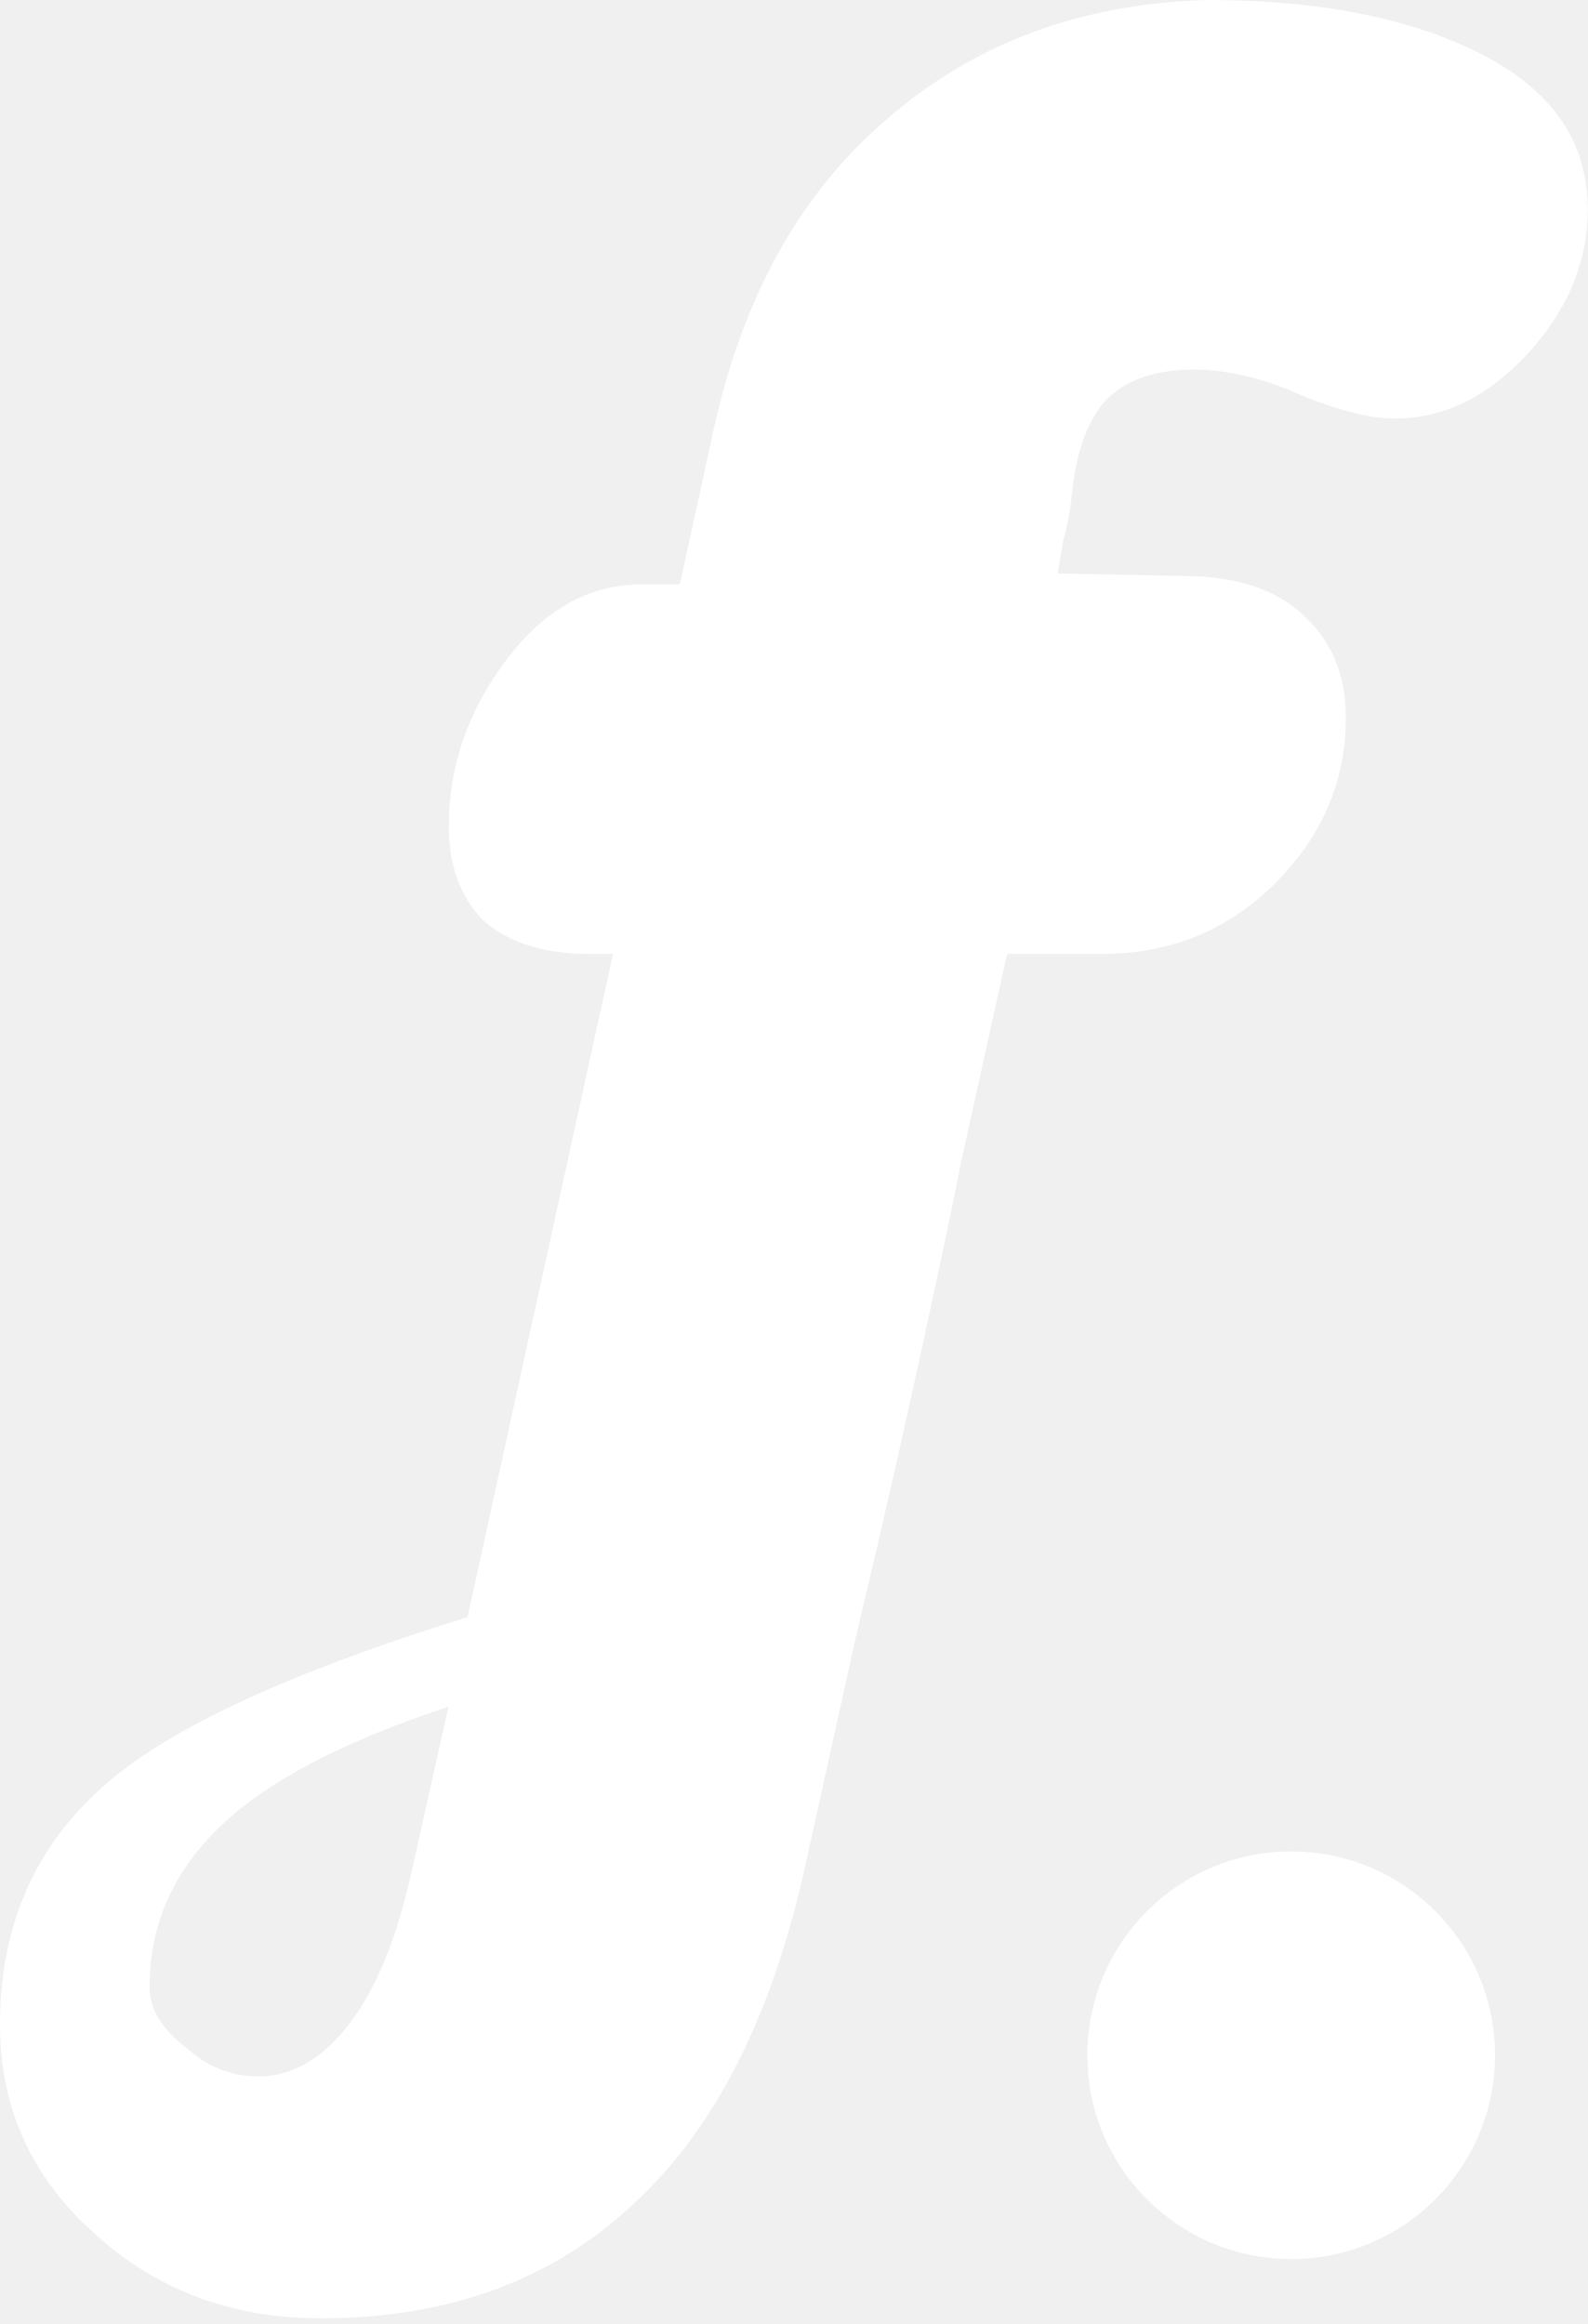
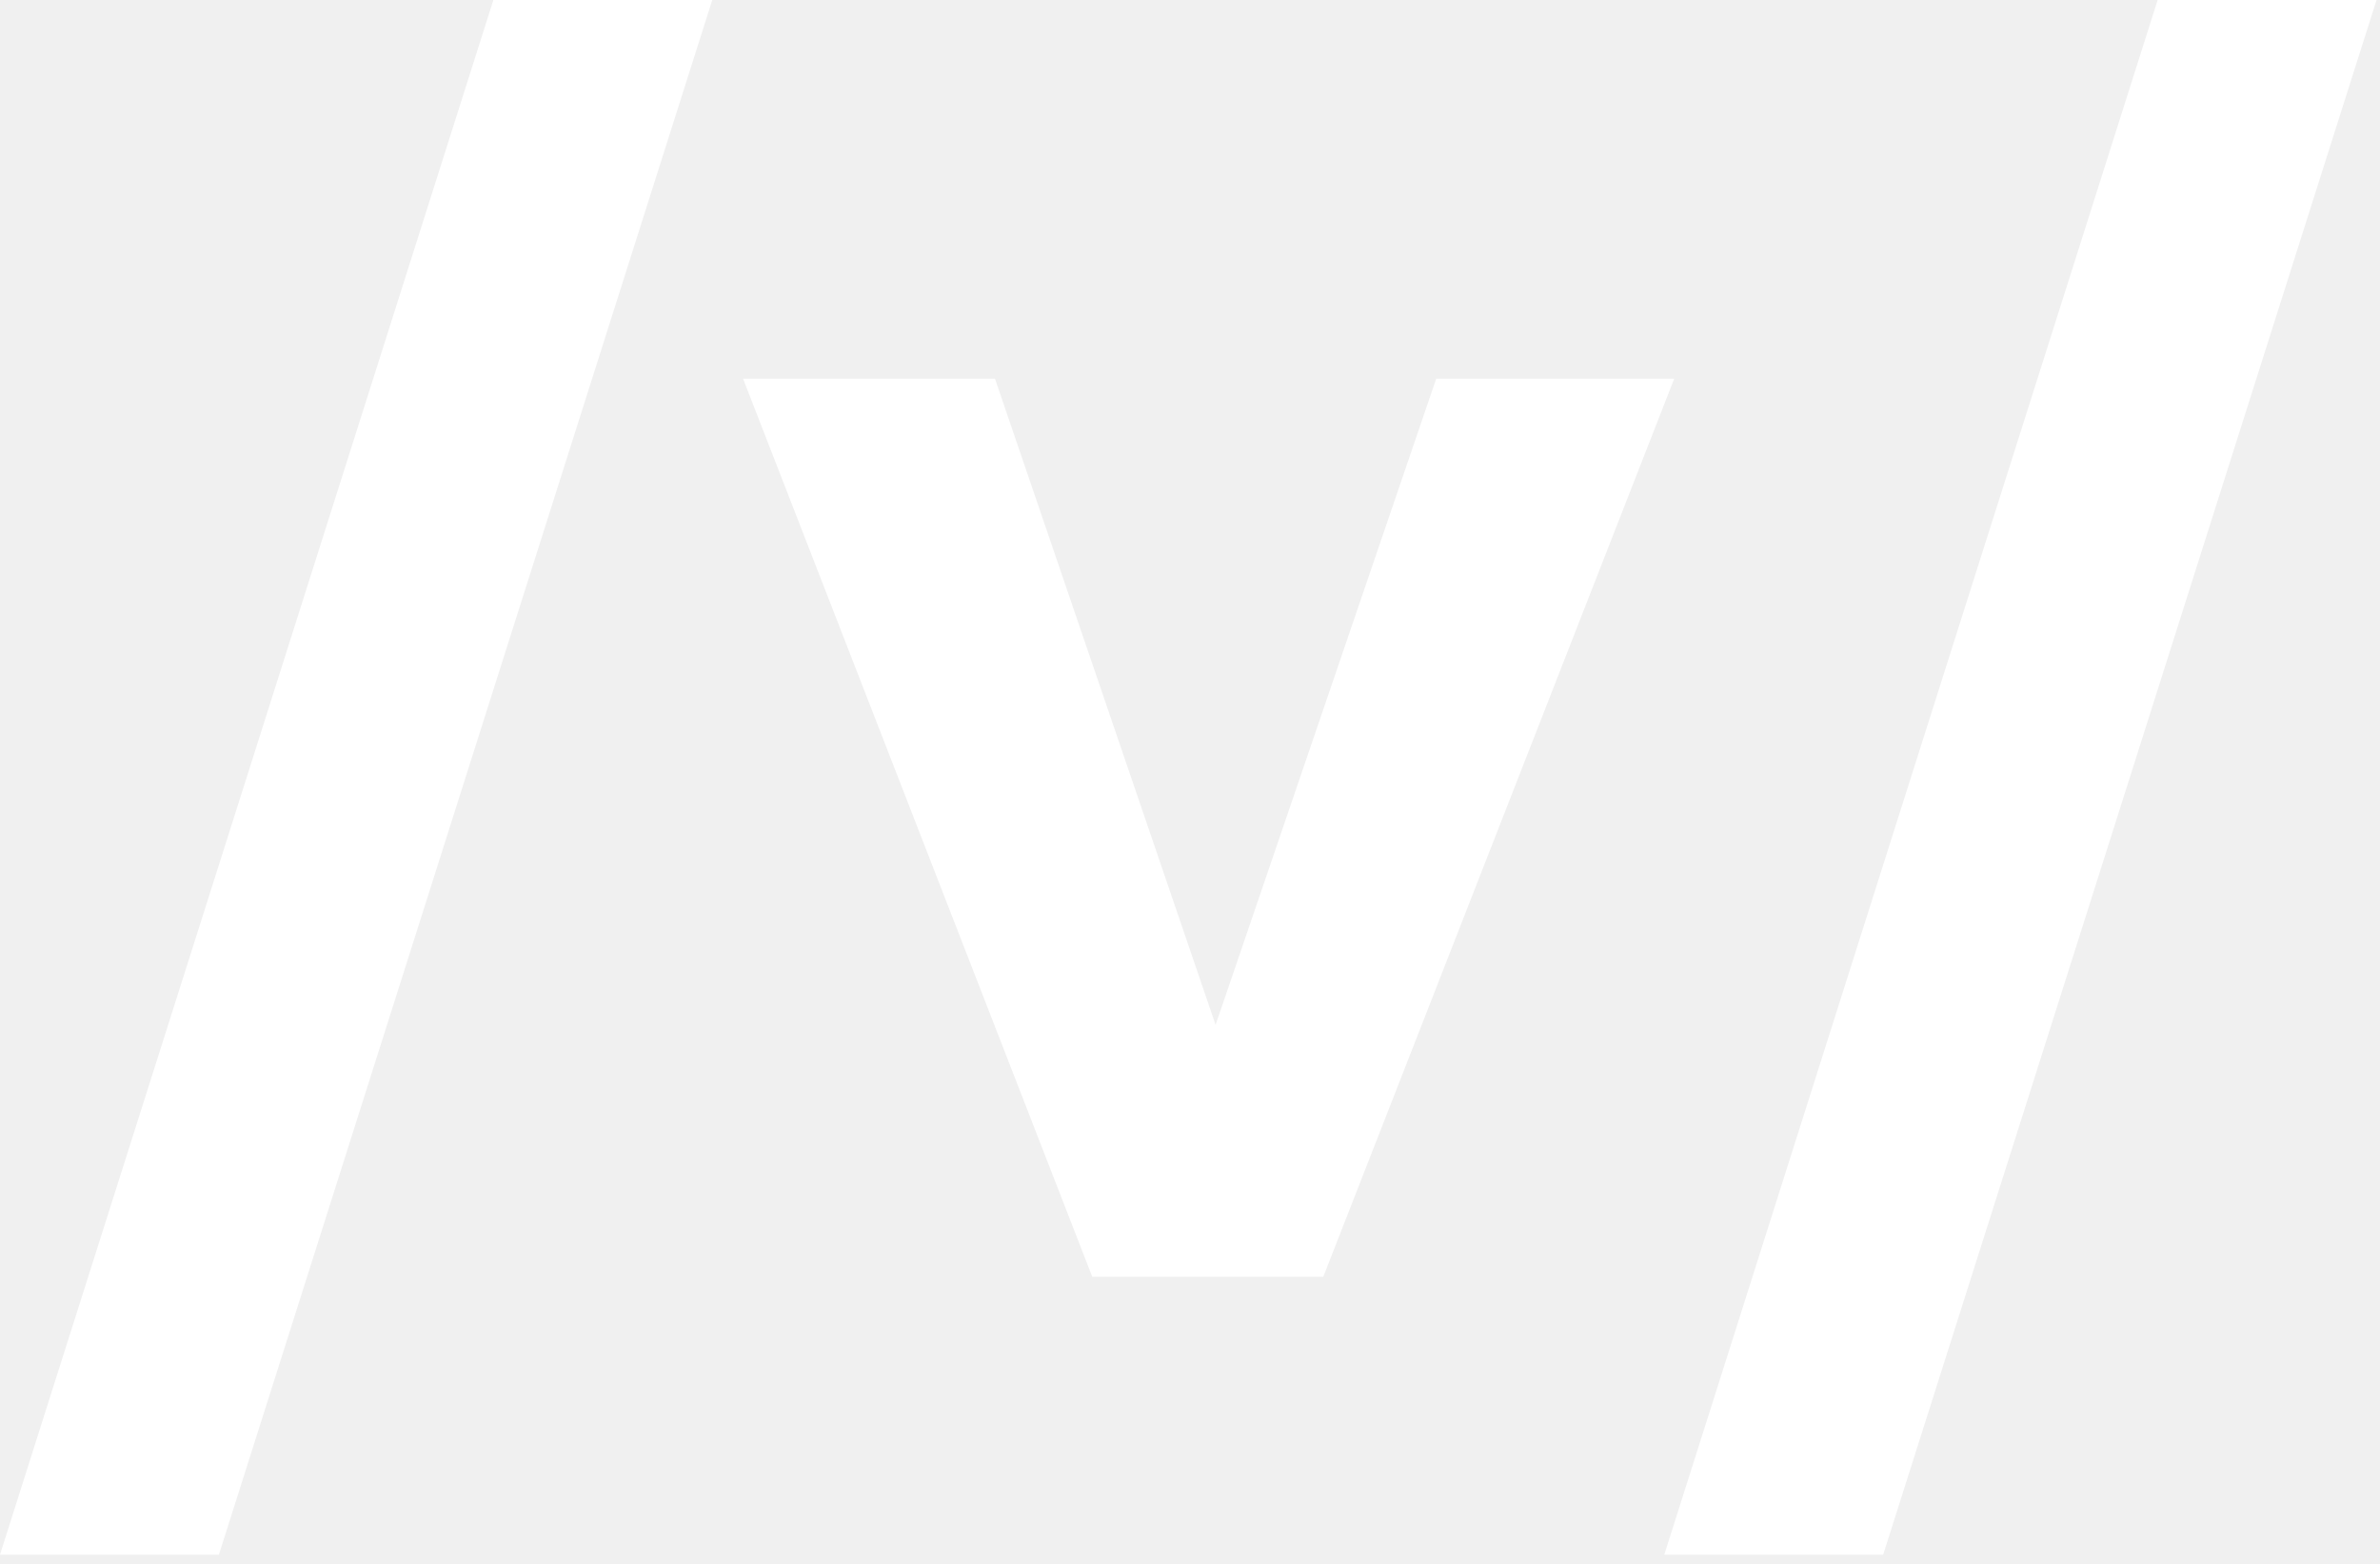
- <svg xmlns="http://www.w3.org/2000/svg" width="194" height="284" viewBox="0 0 194 284" fill="none">
-   <path fill-rule="evenodd" clip-rule="evenodd" d="M104.641 199.746L98.642 226.844C94.657 245.664 87.682 259.724 77.718 269.024C67.754 278.545 54.912 283.305 39.191 283.305C28.342 283.305 19.153 279.873 11.624 273.009C3.875 266.146 0 257.621 0 247.436C0 235.922 3.875 226.512 11.624 219.205C19.153 211.898 34.32 204.702 57.126 197.616L74.901 116.577H72.109C66.574 116.577 62.256 115.249 59.157 112.592C56.278 109.713 54.839 105.838 54.839 100.967C54.839 93.66 57.164 86.907 61.813 80.707C66.463 74.507 71.999 71.408 78.42 71.408H83.07L87.055 53.141C90.598 36.534 97.683 23.692 108.312 14.614C118.94 5.314 132.003 0.443 147.503 0C161.231 0 172.412 2.214 181.048 6.643C189.683 11.071 194.001 17.381 194.001 25.574C194.001 31.995 191.565 37.863 186.694 43.177C181.823 48.491 176.398 51.148 170.42 51.148C167.541 51.148 163.888 50.262 159.459 48.491C154.588 46.276 150.049 45.169 145.842 45.169C140.971 45.169 137.317 46.498 134.882 49.155C132.668 51.812 131.339 55.798 130.896 61.112C130.675 62.883 130.343 64.544 129.9 66.094L129.236 70.079L145.842 70.411C151.82 70.633 156.359 72.293 159.459 75.393C162.781 78.493 164.441 82.589 164.441 87.682C164.441 95.431 161.563 102.185 155.806 107.942C150.049 113.699 142.964 116.577 134.55 116.577H123.052L117.576 141.314C116.683 145.839 115.92 149.55 115.286 152.447C111.795 168.953 108.246 184.719 104.641 199.746ZM26.902 223.19C32.659 217.655 41.959 212.784 54.801 208.577L50.483 227.84C48.712 236.254 46.166 242.675 42.845 247.103C39.523 251.532 35.759 253.746 31.552 253.746C28.231 253.746 25.242 252.528 22.585 250.093C19.706 247.878 18.267 245.443 18.267 242.786C18.267 235.258 21.145 228.726 26.902 223.19Z" fill="white" />
-   <path d="M182.67 251.156C182.67 264.913 171.517 276.065 157.76 276.065C144.003 276.065 132.851 264.913 132.851 251.156C132.851 237.398 144.003 226.246 157.76 226.246C171.517 226.246 182.67 237.398 182.67 251.156Z" fill="white" />
+ <svg xmlns="http://www.w3.org/2000/svg" width="137" height="90" viewBox="0 0 137 90" fill="none">
+   <path d="M95.801 89.5L124.201 0H136.801L108.401 89.5H95.801Z" fill="white" />
+   <path d="M76.173 73.5H62.873L42.773 21.8H57.273L69.973 59L82.673 21.8H96.373L76.173 73.5Z" fill="white" />
+   <path d="M0 89.5L28.4 0H41L12.6 89.5H0Z" fill="white" />
</svg>
